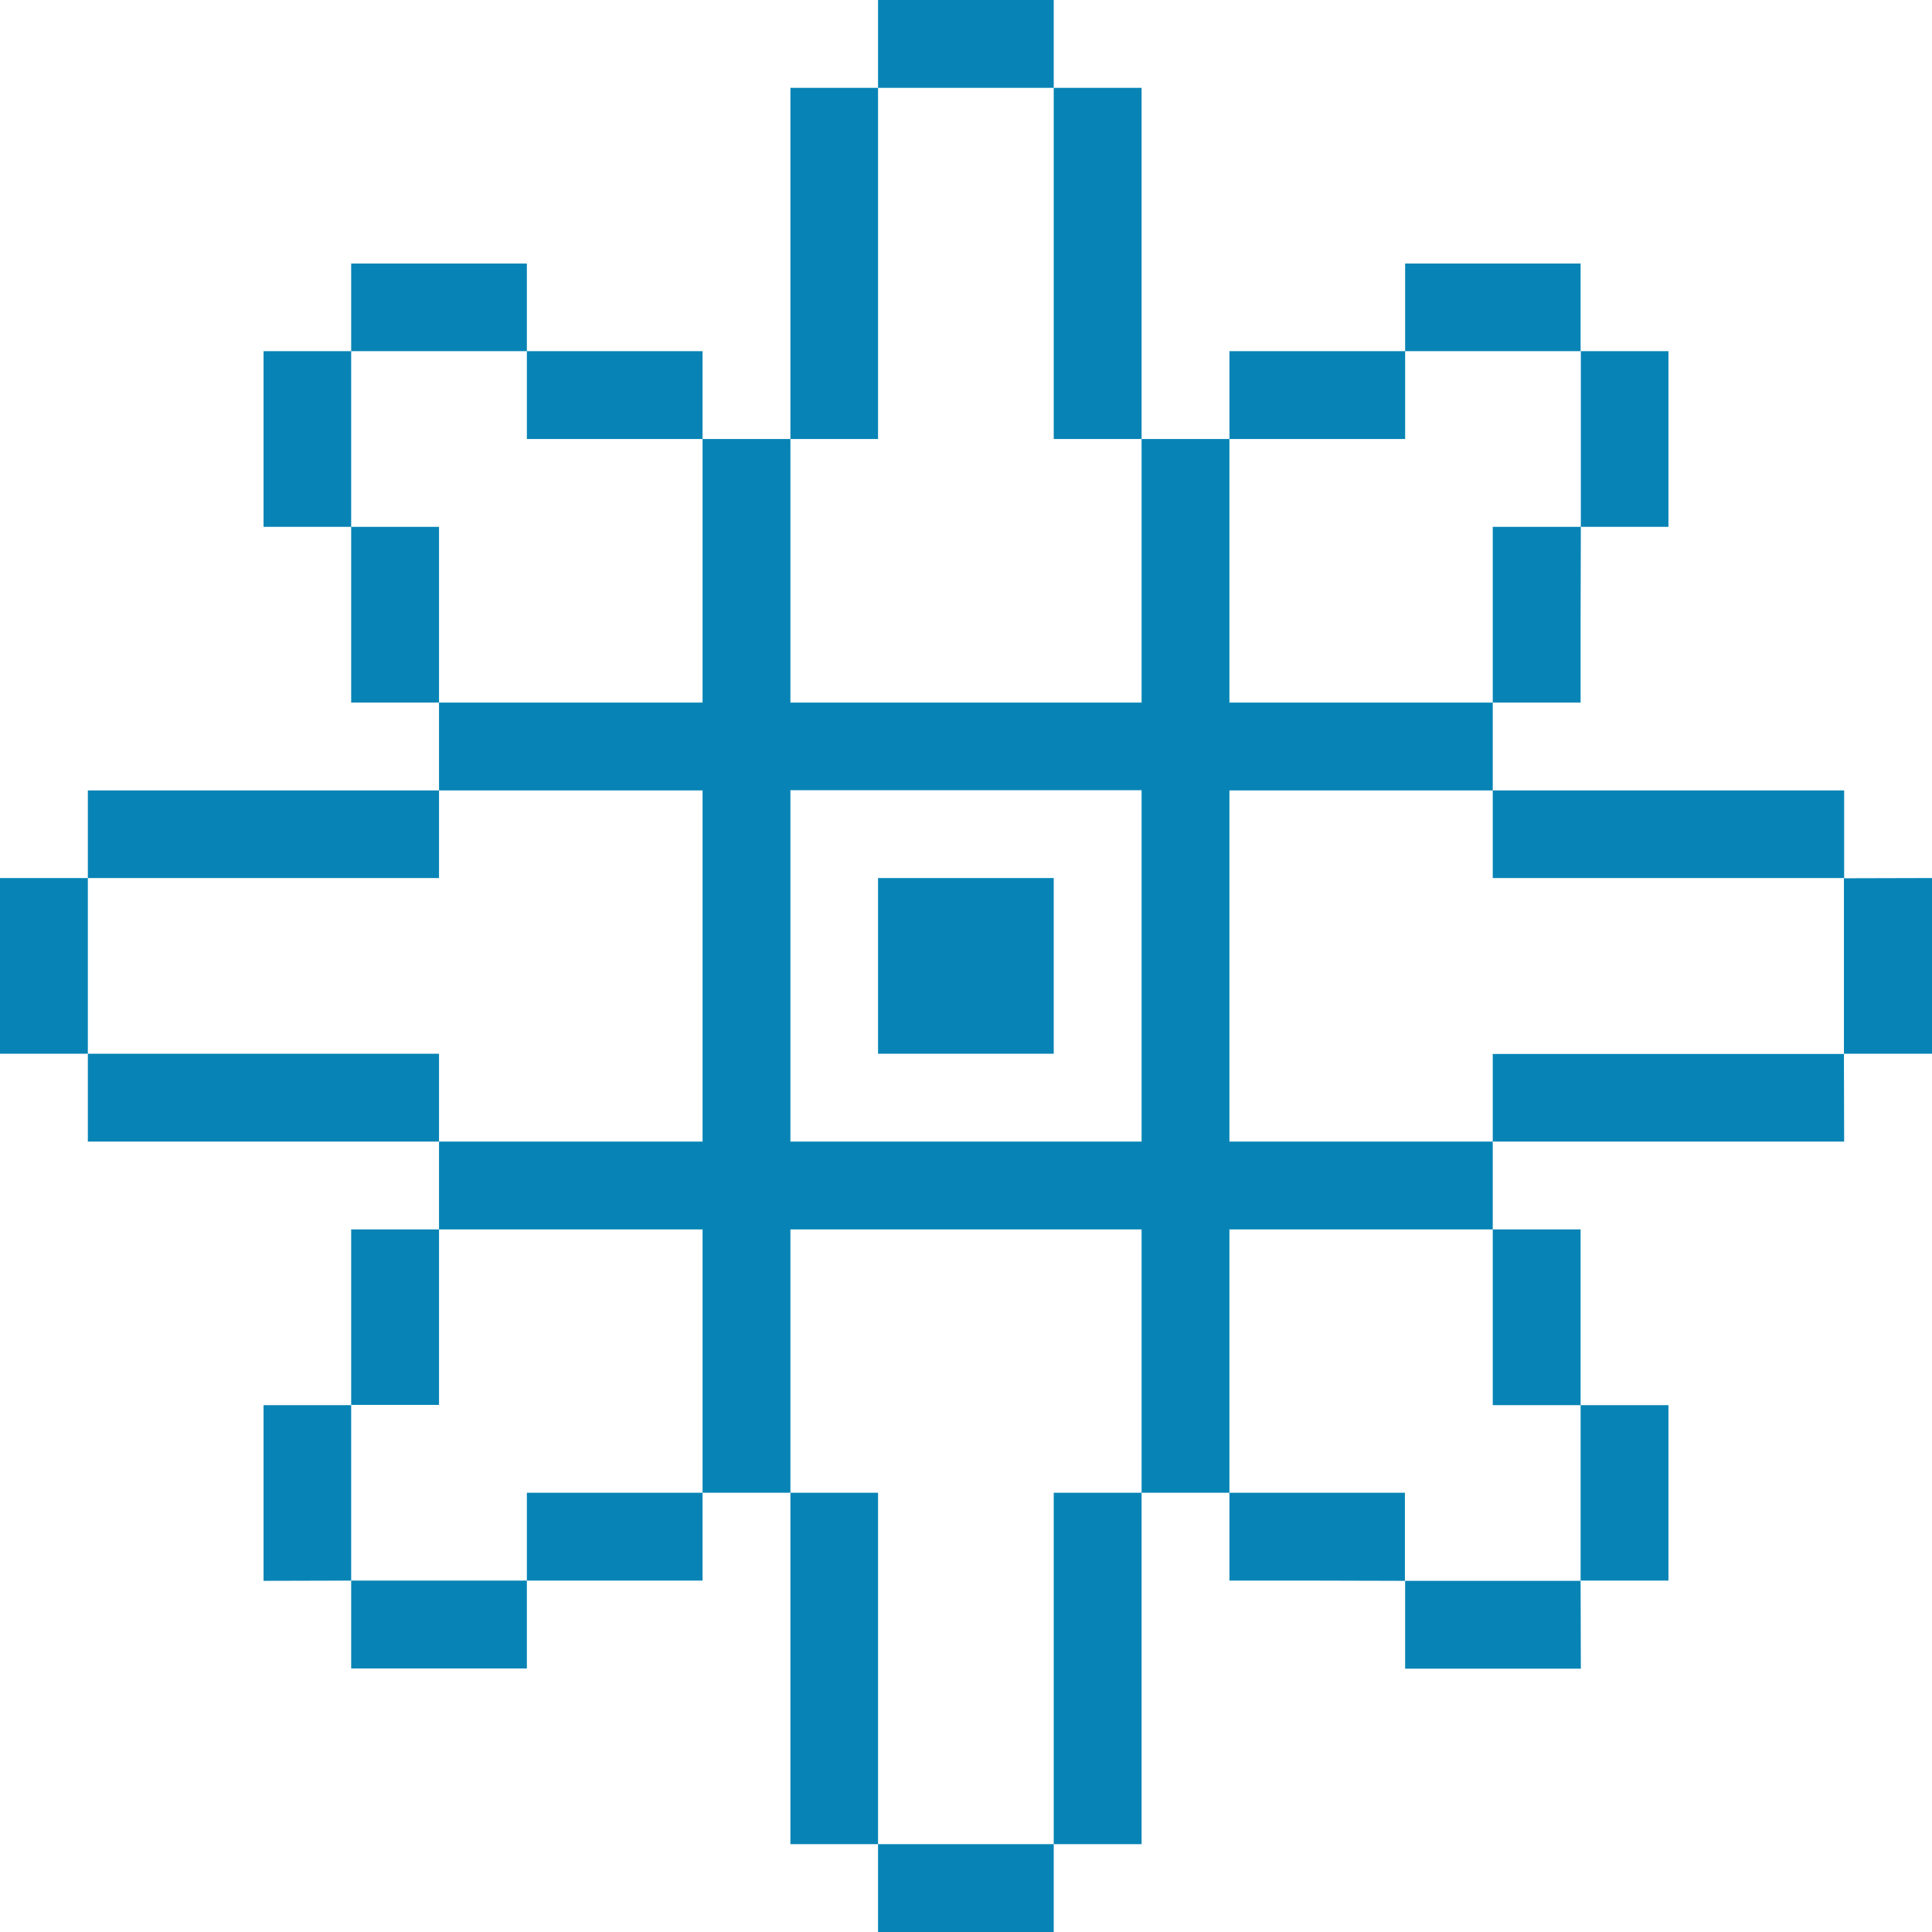
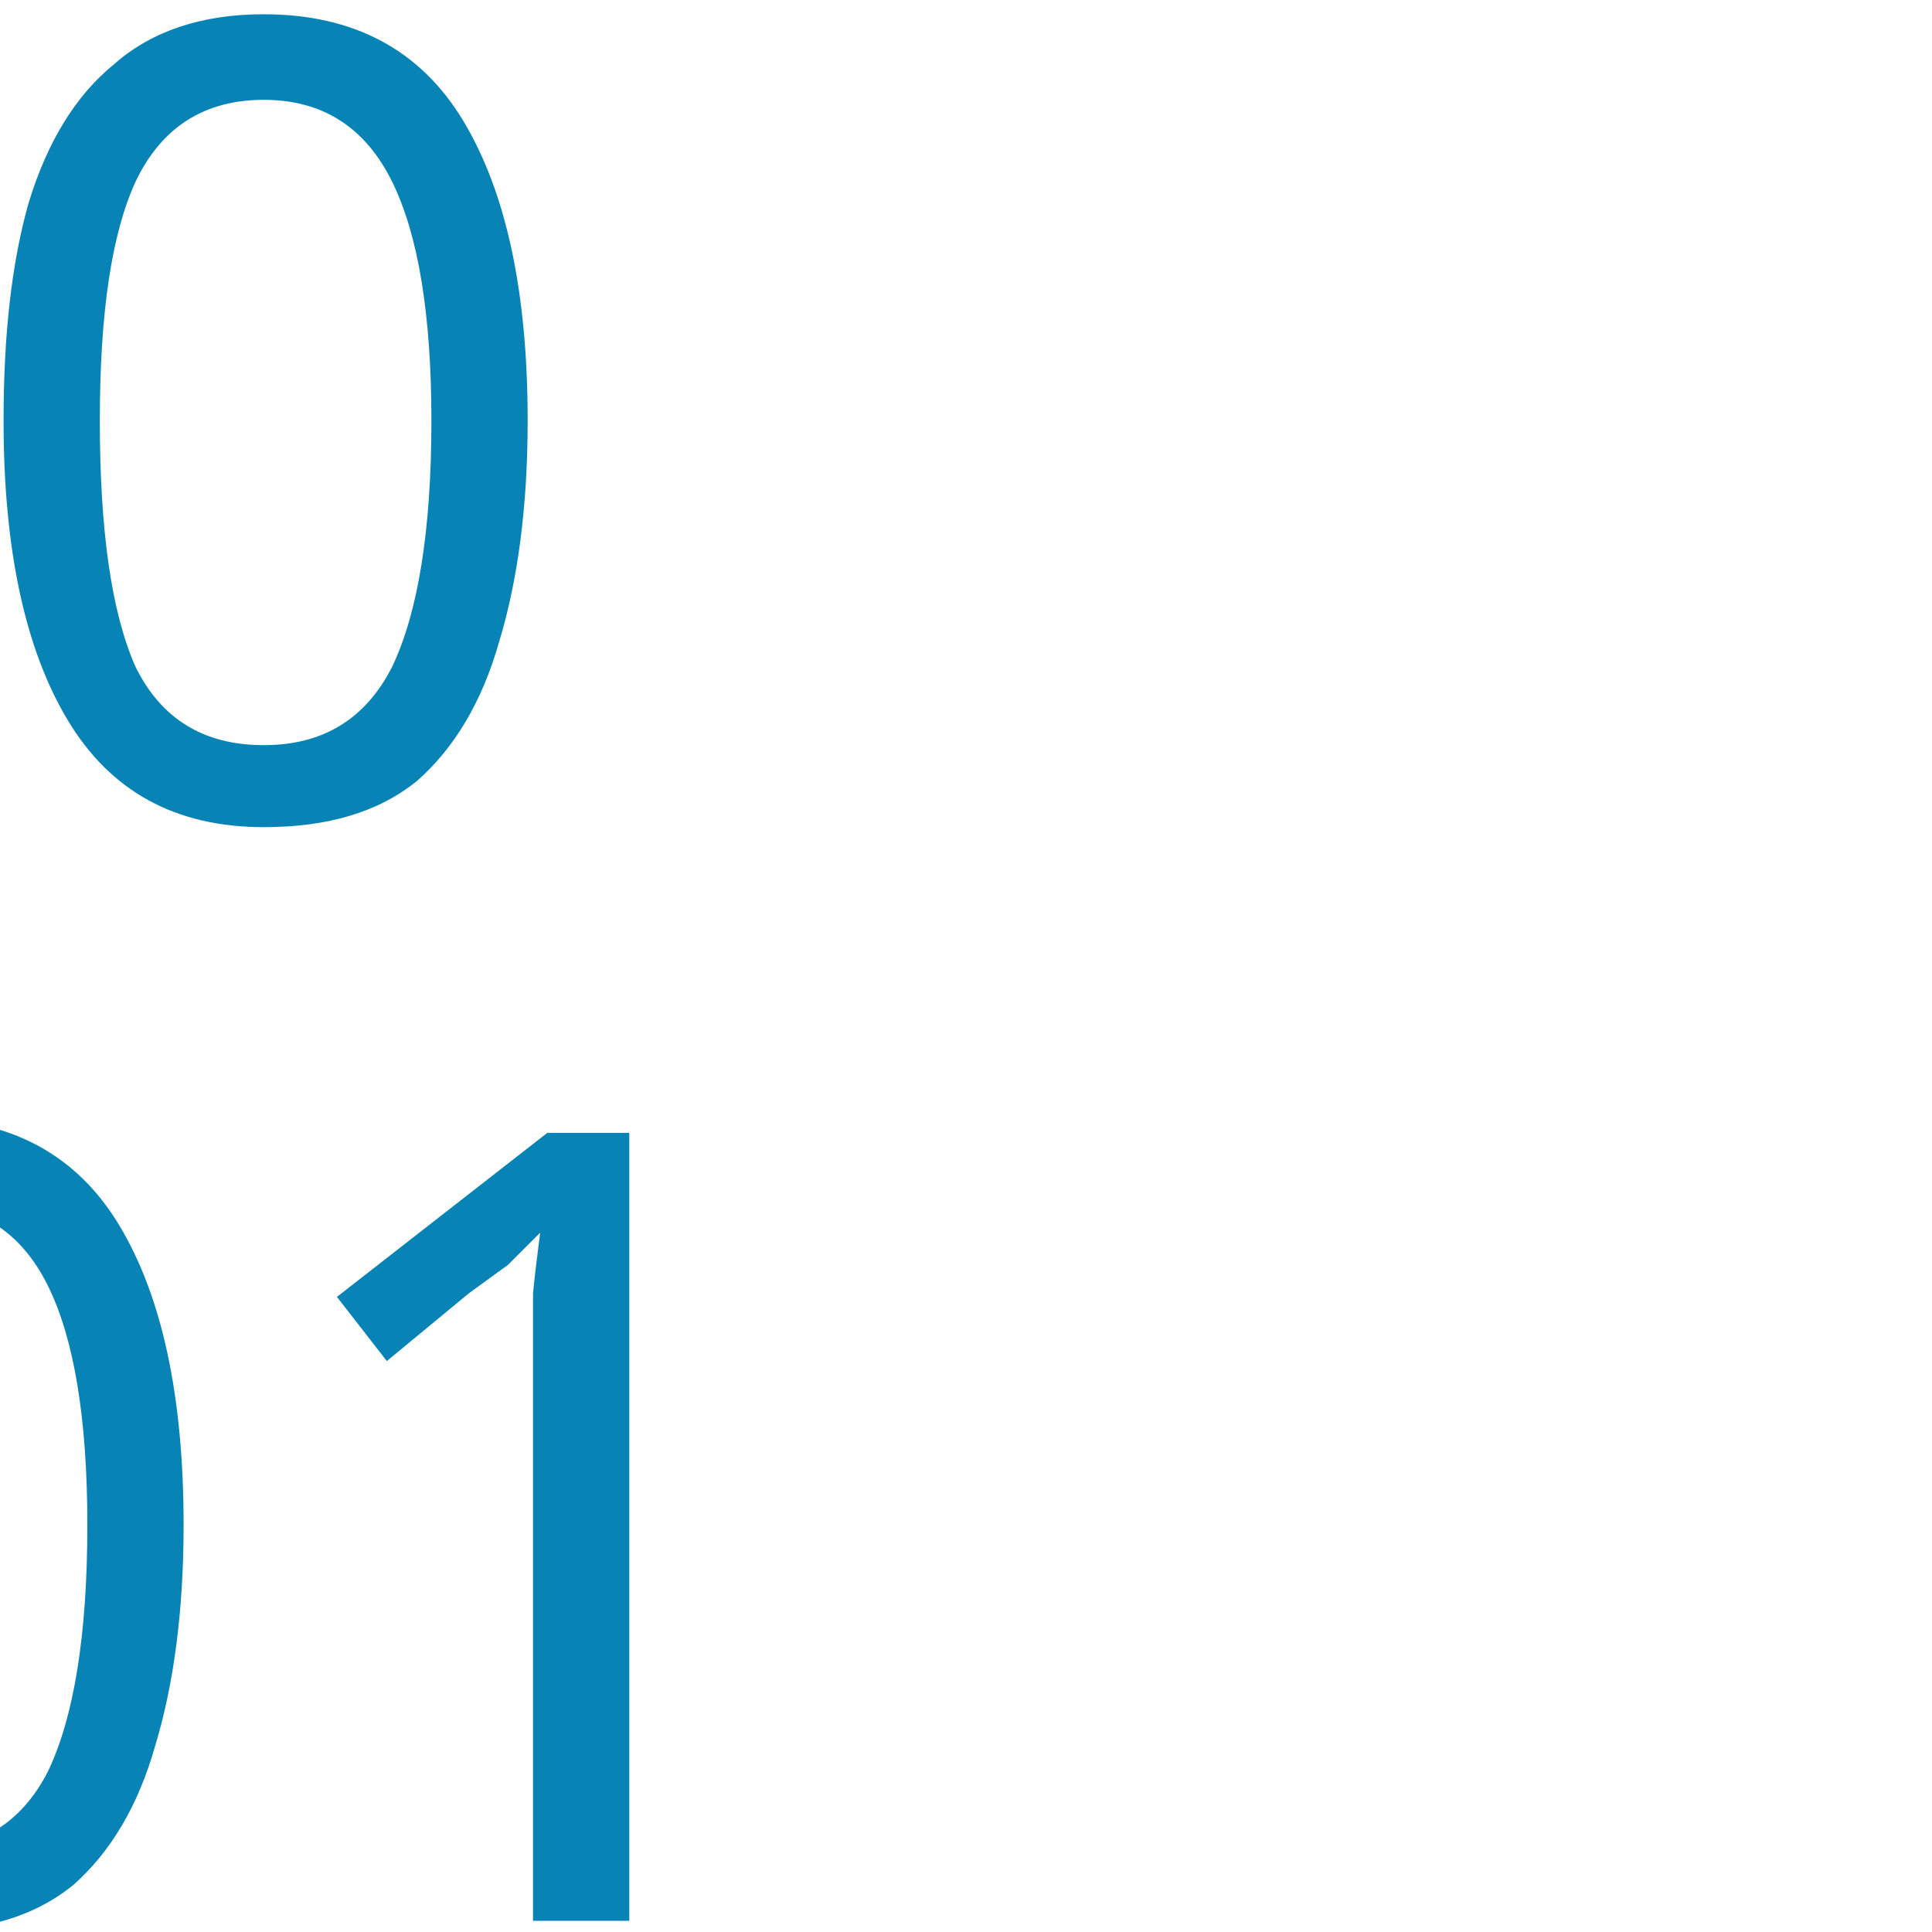
<svg xmlns="http://www.w3.org/2000/svg" id="svg14600" version="1.1" viewBox="0 0 8.467 8.467" height="32" width="32">
  <defs id="defs14594" />
  <g id="layer1" style="display:inline">
-     <path id="rect16-3-6-2-29-1-1-31-4" style="display:inline;fill:#0784b5;fill-opacity:1;fill-rule:evenodd;stroke-width:2.646" d="M 3.848,0 V 0.385 H 4.233 4.618 V 0 H 4.233 Z m 0.77,0.385 V 0.77 1.155 1.539 1.924 H 5.003 V 1.539 1.155 0.77 0.385 Z M 5.003,1.924 V 2.309 2.694 3.079 H 4.618 4.233 3.848 3.464 V 2.694 2.309 1.924 H 3.079 V 2.309 2.694 3.079 H 2.694 2.309 1.924 V 3.464 H 2.309 2.694 3.079 V 3.848 4.233 4.618 5.003 H 2.694 2.309 1.924 V 5.388 H 2.309 2.694 3.079 V 5.773 6.158 6.542 H 3.464 V 6.158 5.773 5.388 H 3.848 4.233 4.618 5.003 V 5.773 6.158 6.542 H 5.388 V 6.158 5.773 5.388 H 5.773 6.158 6.542 V 5.003 H 6.158 5.773 5.388 V 4.618 4.233 3.848 3.464 H 5.773 6.158 6.542 V 3.079 H 6.158 5.773 5.388 V 2.694 2.309 1.924 Z m 0.385,0 H 5.773 6.158 V 1.539 H 5.773 5.388 Z M 6.158,1.539 H 6.542 6.927 V 1.155 H 6.542 6.158 Z m 0.77,0 V 1.924 2.309 H 7.312 V 1.924 1.539 Z m 0,0.77 H 6.542 V 2.694 3.079 H 6.927 V 2.694 Z M 6.542,3.464 V 3.848 H 6.927 7.312 7.697 8.082 V 3.464 H 7.697 7.312 6.927 Z m 1.539,0.385 V 4.233 4.618 H 8.467 V 4.233 3.848 Z m 0,0.77 H 7.697 7.312 6.927 6.542 V 5.003 H 6.927 7.312 7.697 8.082 Z M 6.542,5.388 V 5.773 6.158 H 6.927 V 5.773 5.388 Z m 0.385,0.77 V 6.542 6.927 H 7.312 V 6.542 6.158 Z m 0,0.77 H 6.542 6.158 v 0.385 h 0.385 0.385 z m -0.77,0 V 6.542 H 5.773 5.388 V 6.927 H 5.773 Z M 5.003,6.542 H 4.618 V 6.927 7.312 7.697 8.082 H 5.003 V 7.697 7.312 6.927 Z M 4.618,8.082 H 4.233 3.848 v 0.385 h 0.385 0.385 z m -0.77,0 V 7.697 7.312 6.927 6.542 H 3.464 V 6.927 7.312 7.697 8.082 Z M 3.079,6.542 H 2.694 2.309 V 6.927 H 2.694 3.079 Z M 2.309,6.927 H 1.924 1.539 V 7.312 H 1.924 2.309 Z m -0.77,0 V 6.542 6.158 H 1.155 v 0.385 0.385 z m 0,-0.77 H 1.924 V 5.773 5.388 H 1.539 V 5.773 Z M 1.924,5.003 V 4.618 H 1.539 1.155 0.77 0.385 V 5.003 H 0.77 1.155 1.539 Z M 0.385,4.618 V 4.233 3.848 H 0 v 0.385 0.385 z m 0,-0.77 H 0.77 1.155 1.539 1.924 V 3.464 H 1.539 1.155 0.77 0.385 Z M 1.924,3.079 V 2.694 2.309 H 1.539 V 2.694 3.079 Z M 1.539,2.309 V 1.924 1.539 H 1.155 v 0.385 0.385 z m 0,-0.77 H 1.924 2.309 V 1.155 H 1.924 1.539 Z m 0.77,0 V 1.924 H 2.694 3.079 V 1.539 H 2.694 Z M 3.464,1.924 H 3.848 V 1.539 1.155 0.77 0.385 H 3.464 V 0.77 1.155 1.539 Z m 0,1.539 H 3.848 4.233 4.618 5.003 V 3.848 4.233 4.618 5.003 H 4.618 4.233 3.848 3.464 V 4.618 4.233 3.848 Z M 3.848,3.848 V 4.233 4.618 H 4.233 4.618 V 4.233 3.848 H 4.233 Z" />
+     <text xml:space="preserve" style="font-size:4.838px;line-height:1;font-family:'JetBrains Mono';-inkscape-font-specification:'JetBrains Mono';stroke-width:0.265;fill:#0784b5;fill-opacity:1;" x="4.185" y="3.58" id="text834">
+       <tspan id="tspan832" x="4.185" y="3.58" style="text-align:center;text-anchor:middle;stroke-width:0.265;fill:#0784b5;fill-opacity:1;">10</tspan>
+       <tspan x="4.185" y="8.418" style="text-align:center;text-anchor:middle;stroke-width:0.265;fill:#0784b5;fill-opacity:1;" id="tspan836">01</tspan>
+     </text>
  </g>
</svg>
